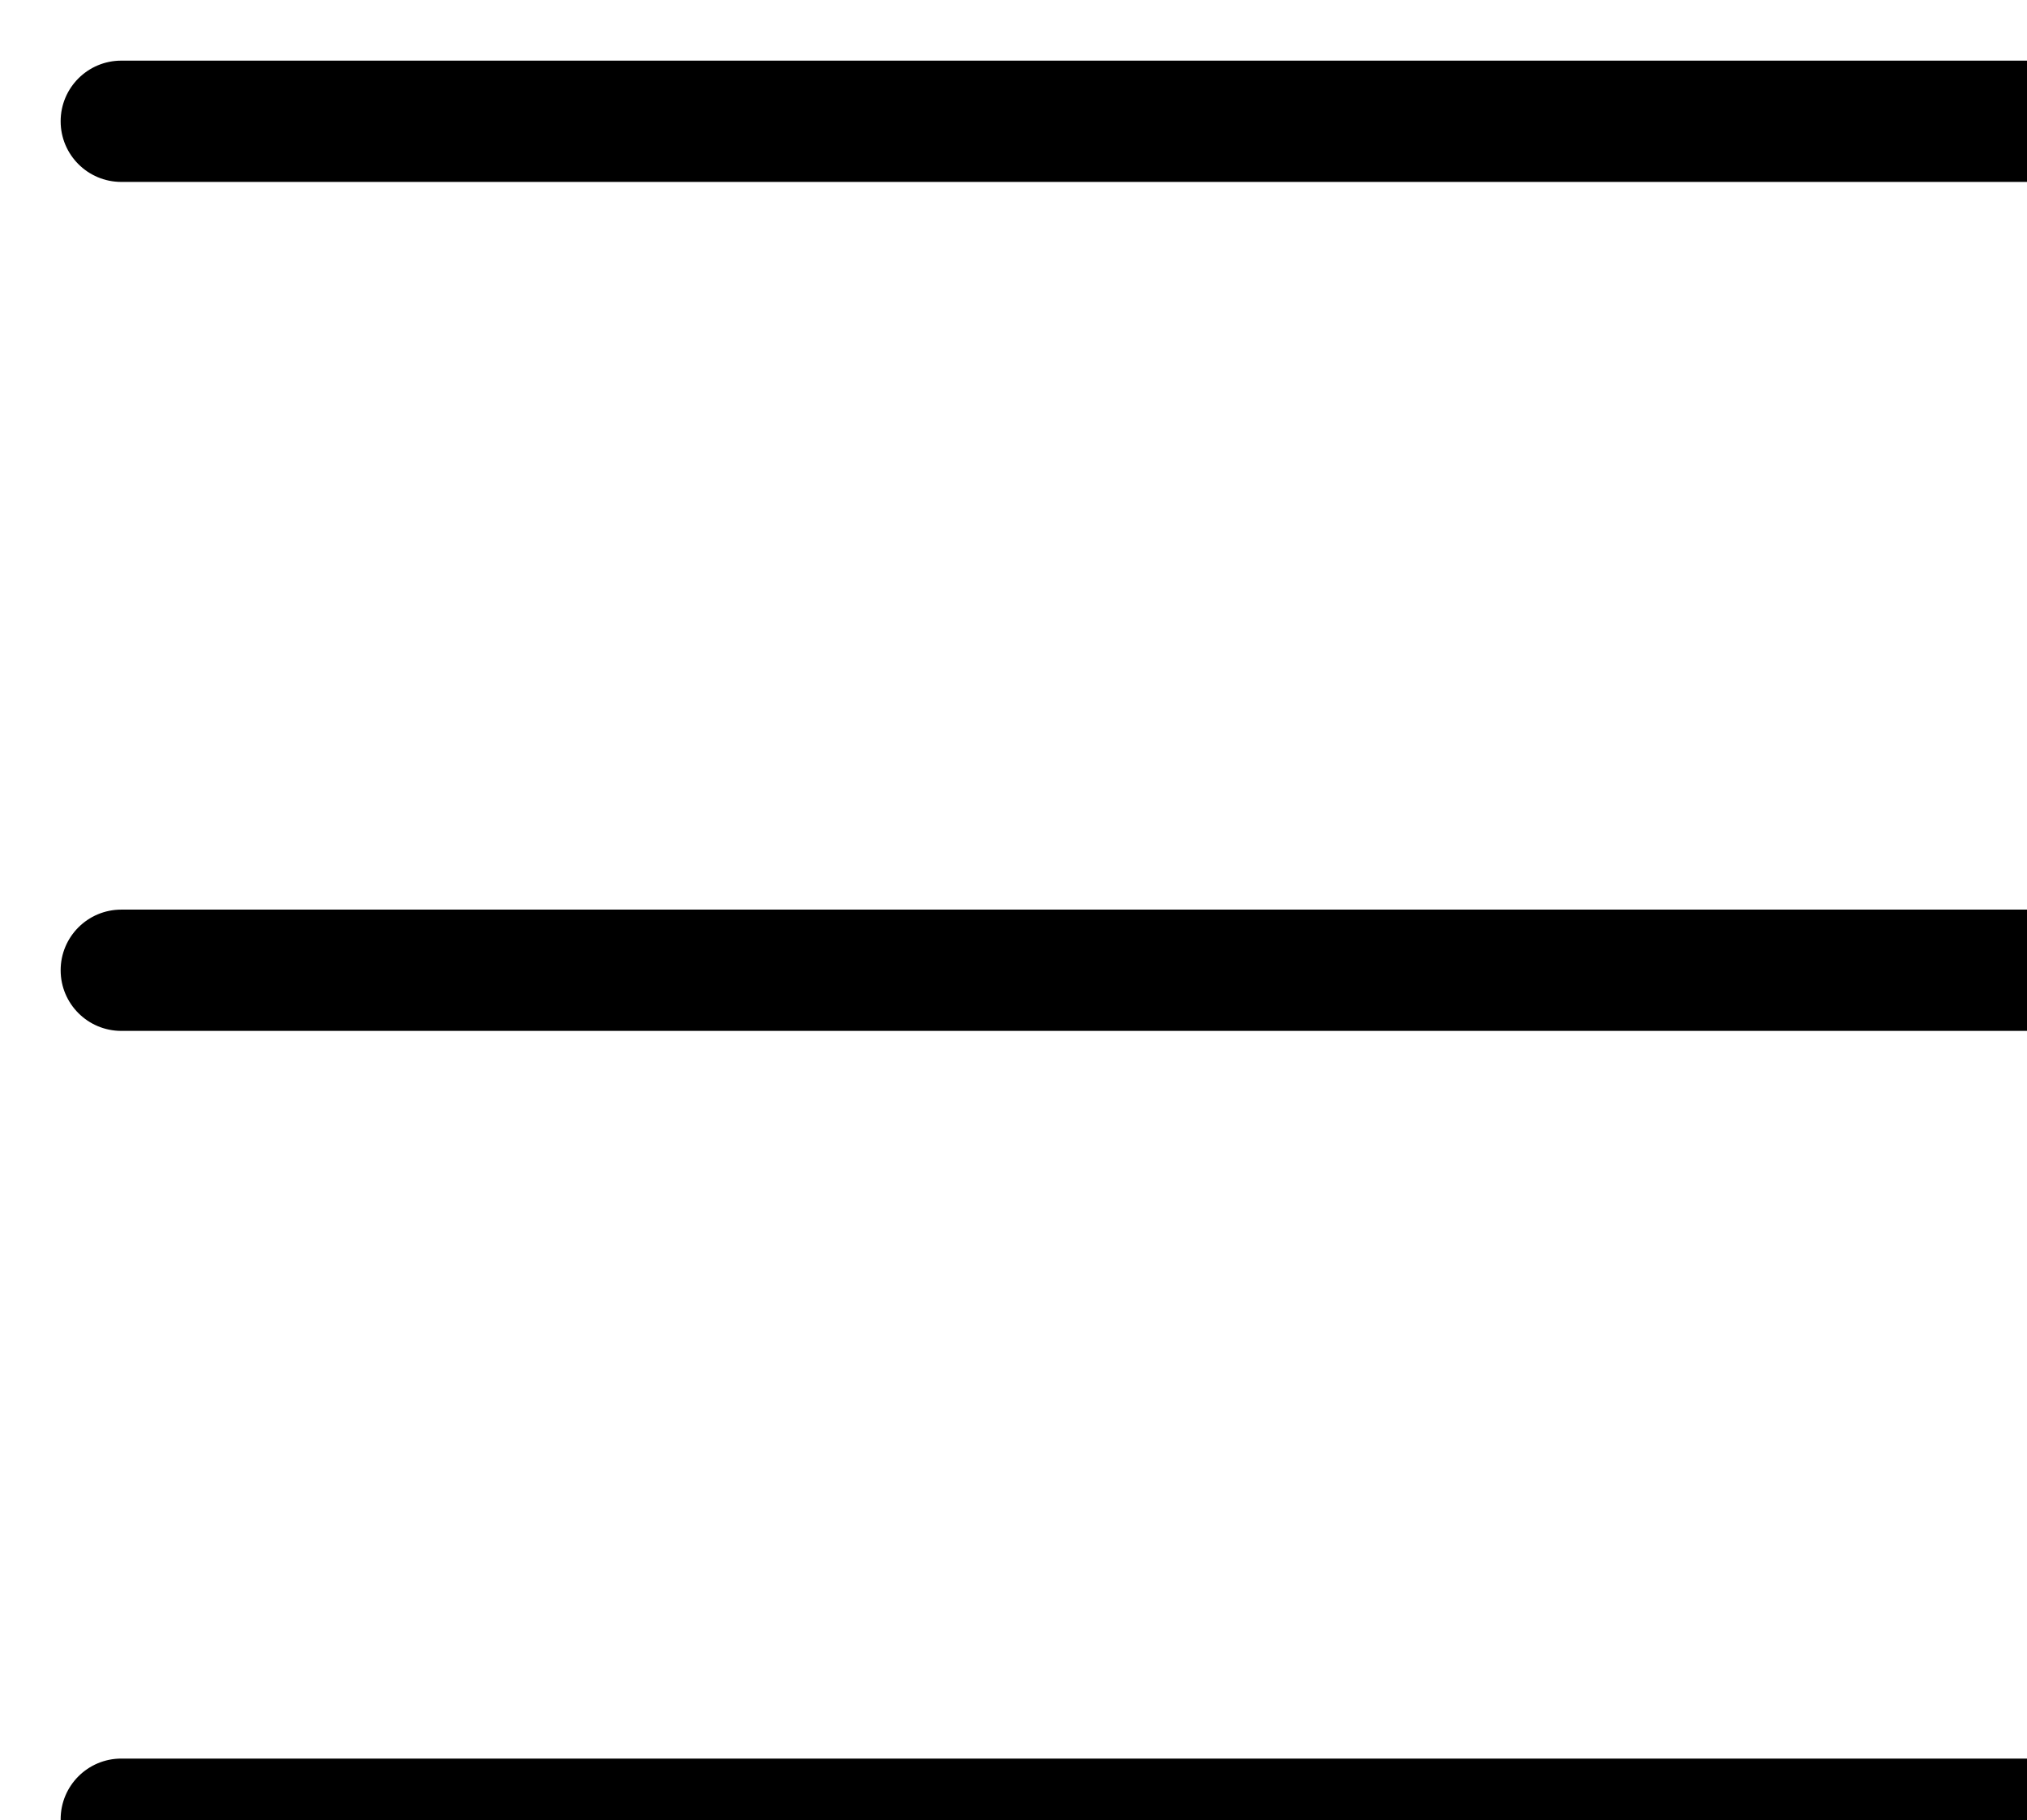
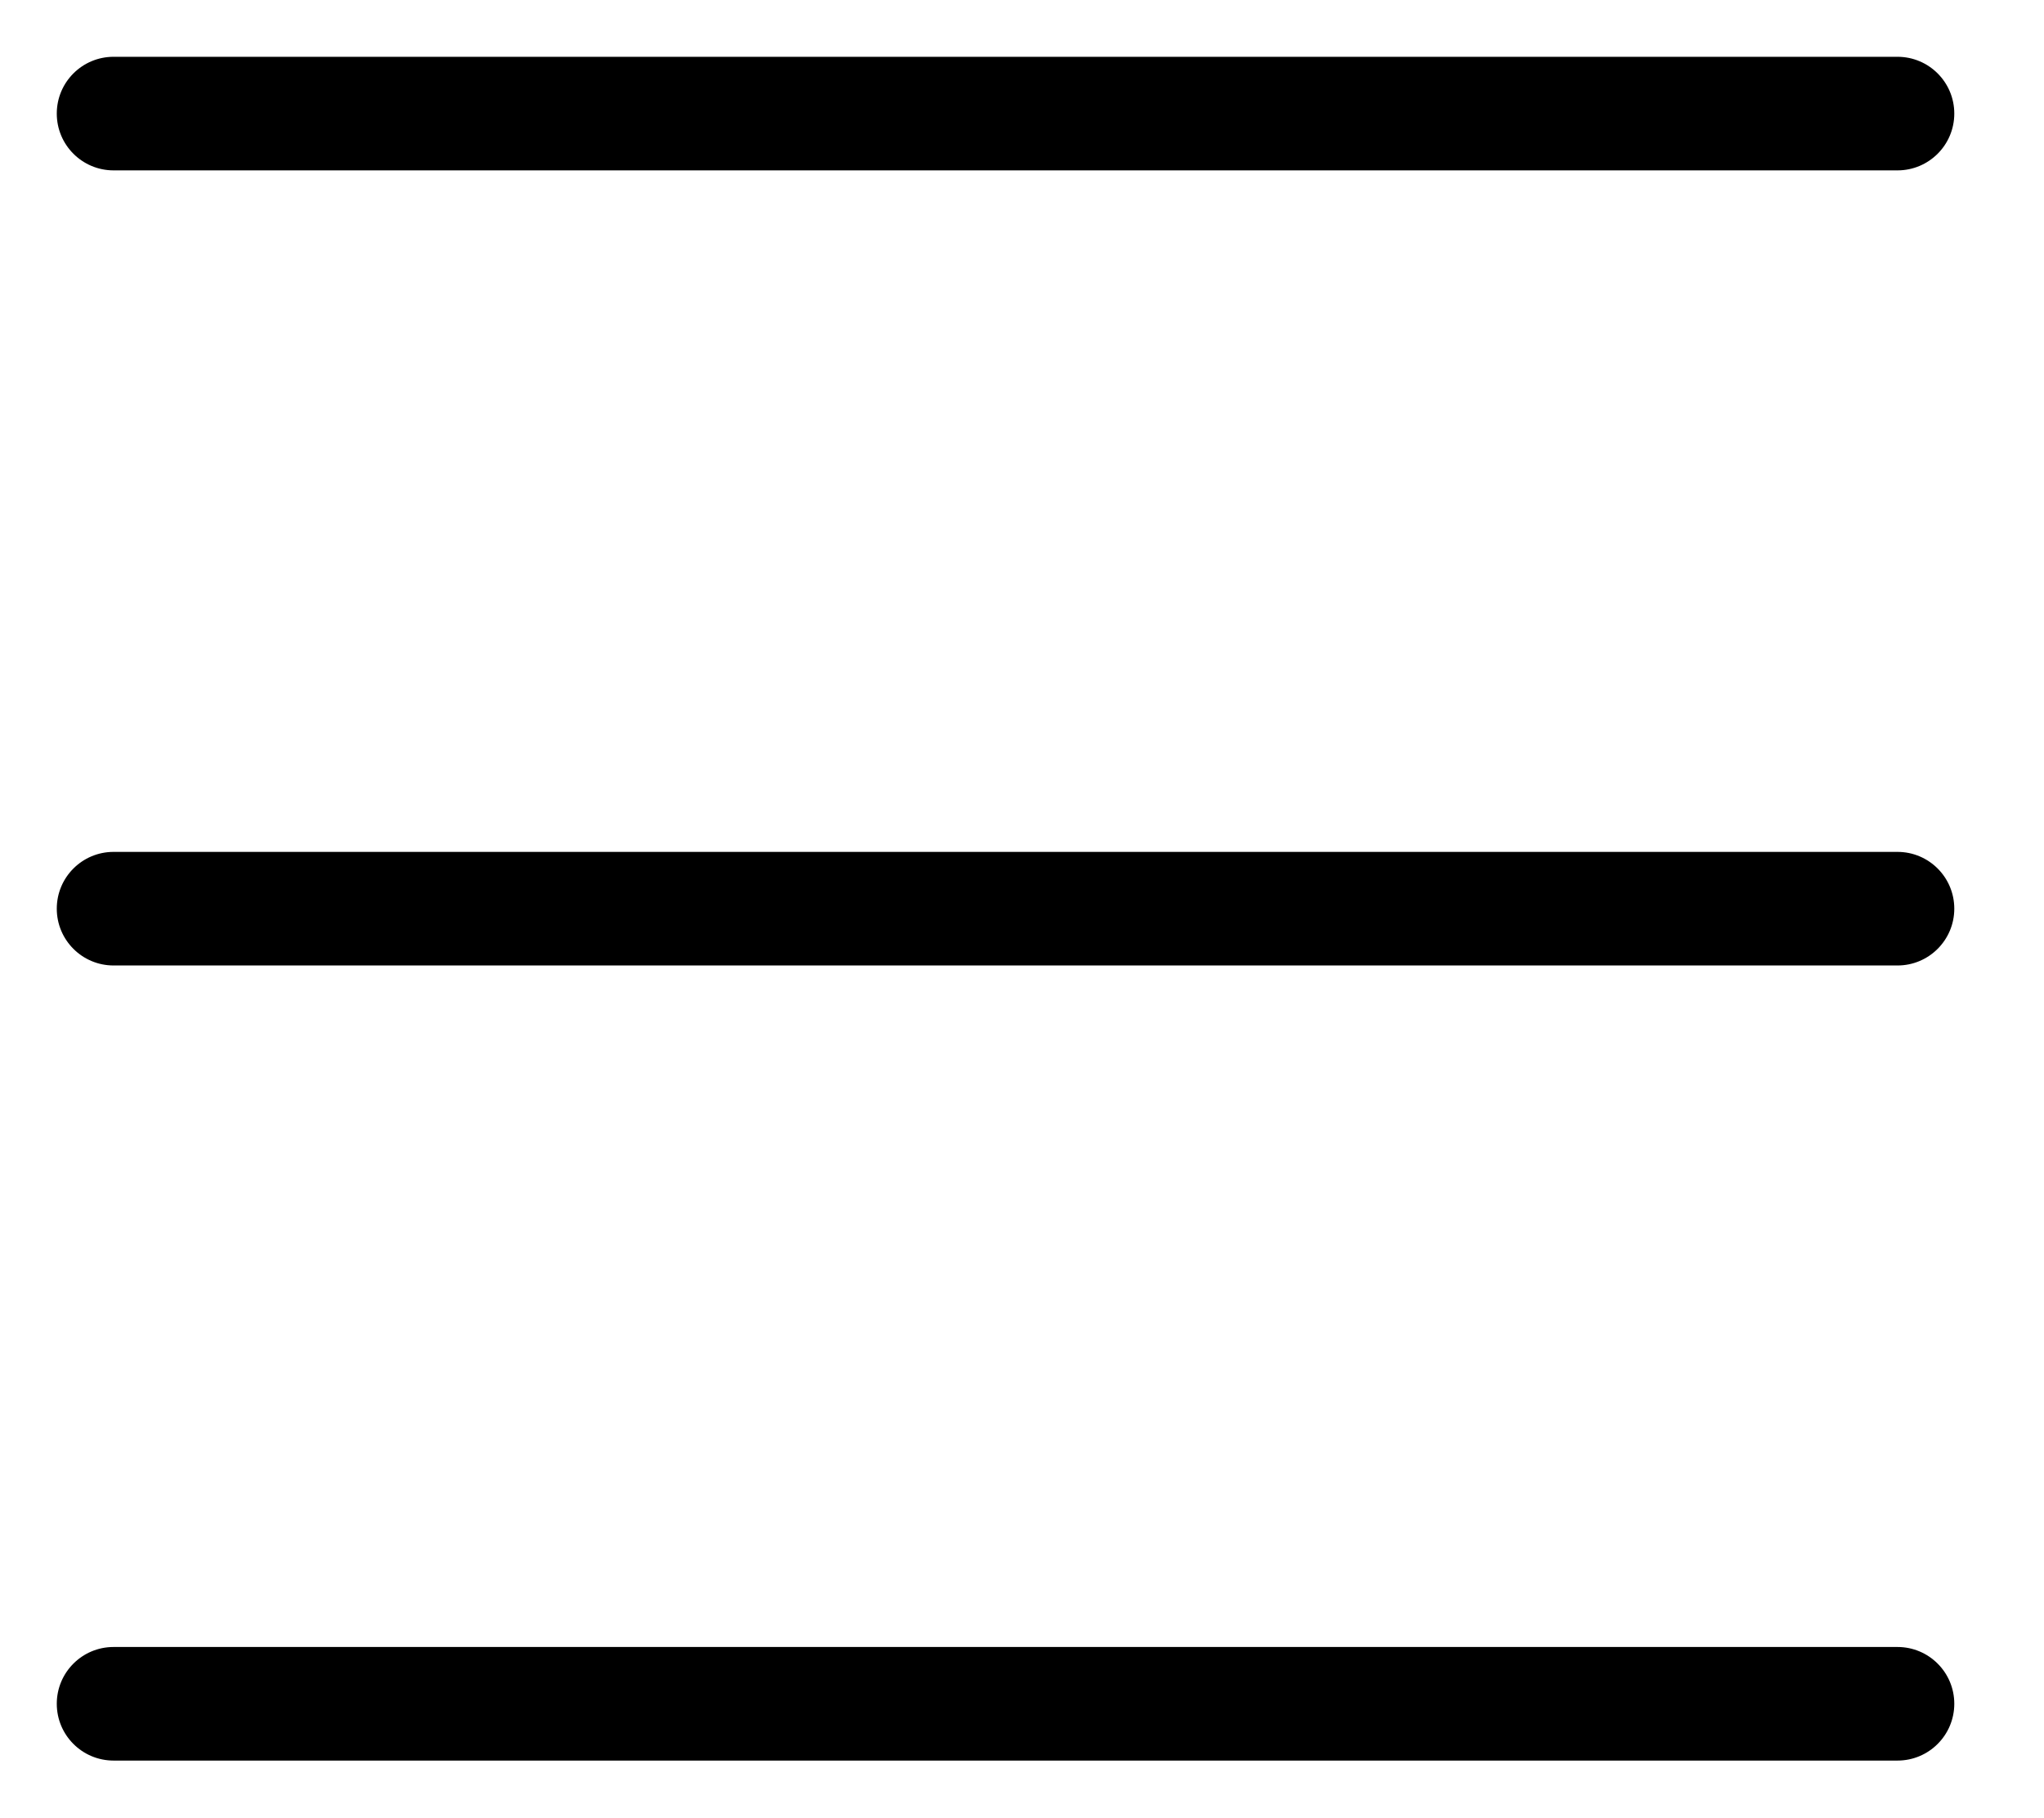
- <svg xmlns="http://www.w3.org/2000/svg" aria-hidden="true" focusable="false" fill="none">
+ <svg xmlns="http://www.w3.org/2000/svg" aria-hidden="true" focusable="false" class="icon icon-hamburger" fill="none" viewBox="0 0 18 16">
  <path d="M1 .5a.5.5 0 100 1h15.71a.5.5 0 000-1H1zM.5 8a.5.5 0 01.5-.5h15.71a.5.5 0 010 1H1A.5.5 0 01.5 8zm0 7a.5.5 0 01.5-.5h15.71a.5.5 0 010 1H1a.5.5 0 01-.5-.5z" fill="currentColor" />
</svg>
